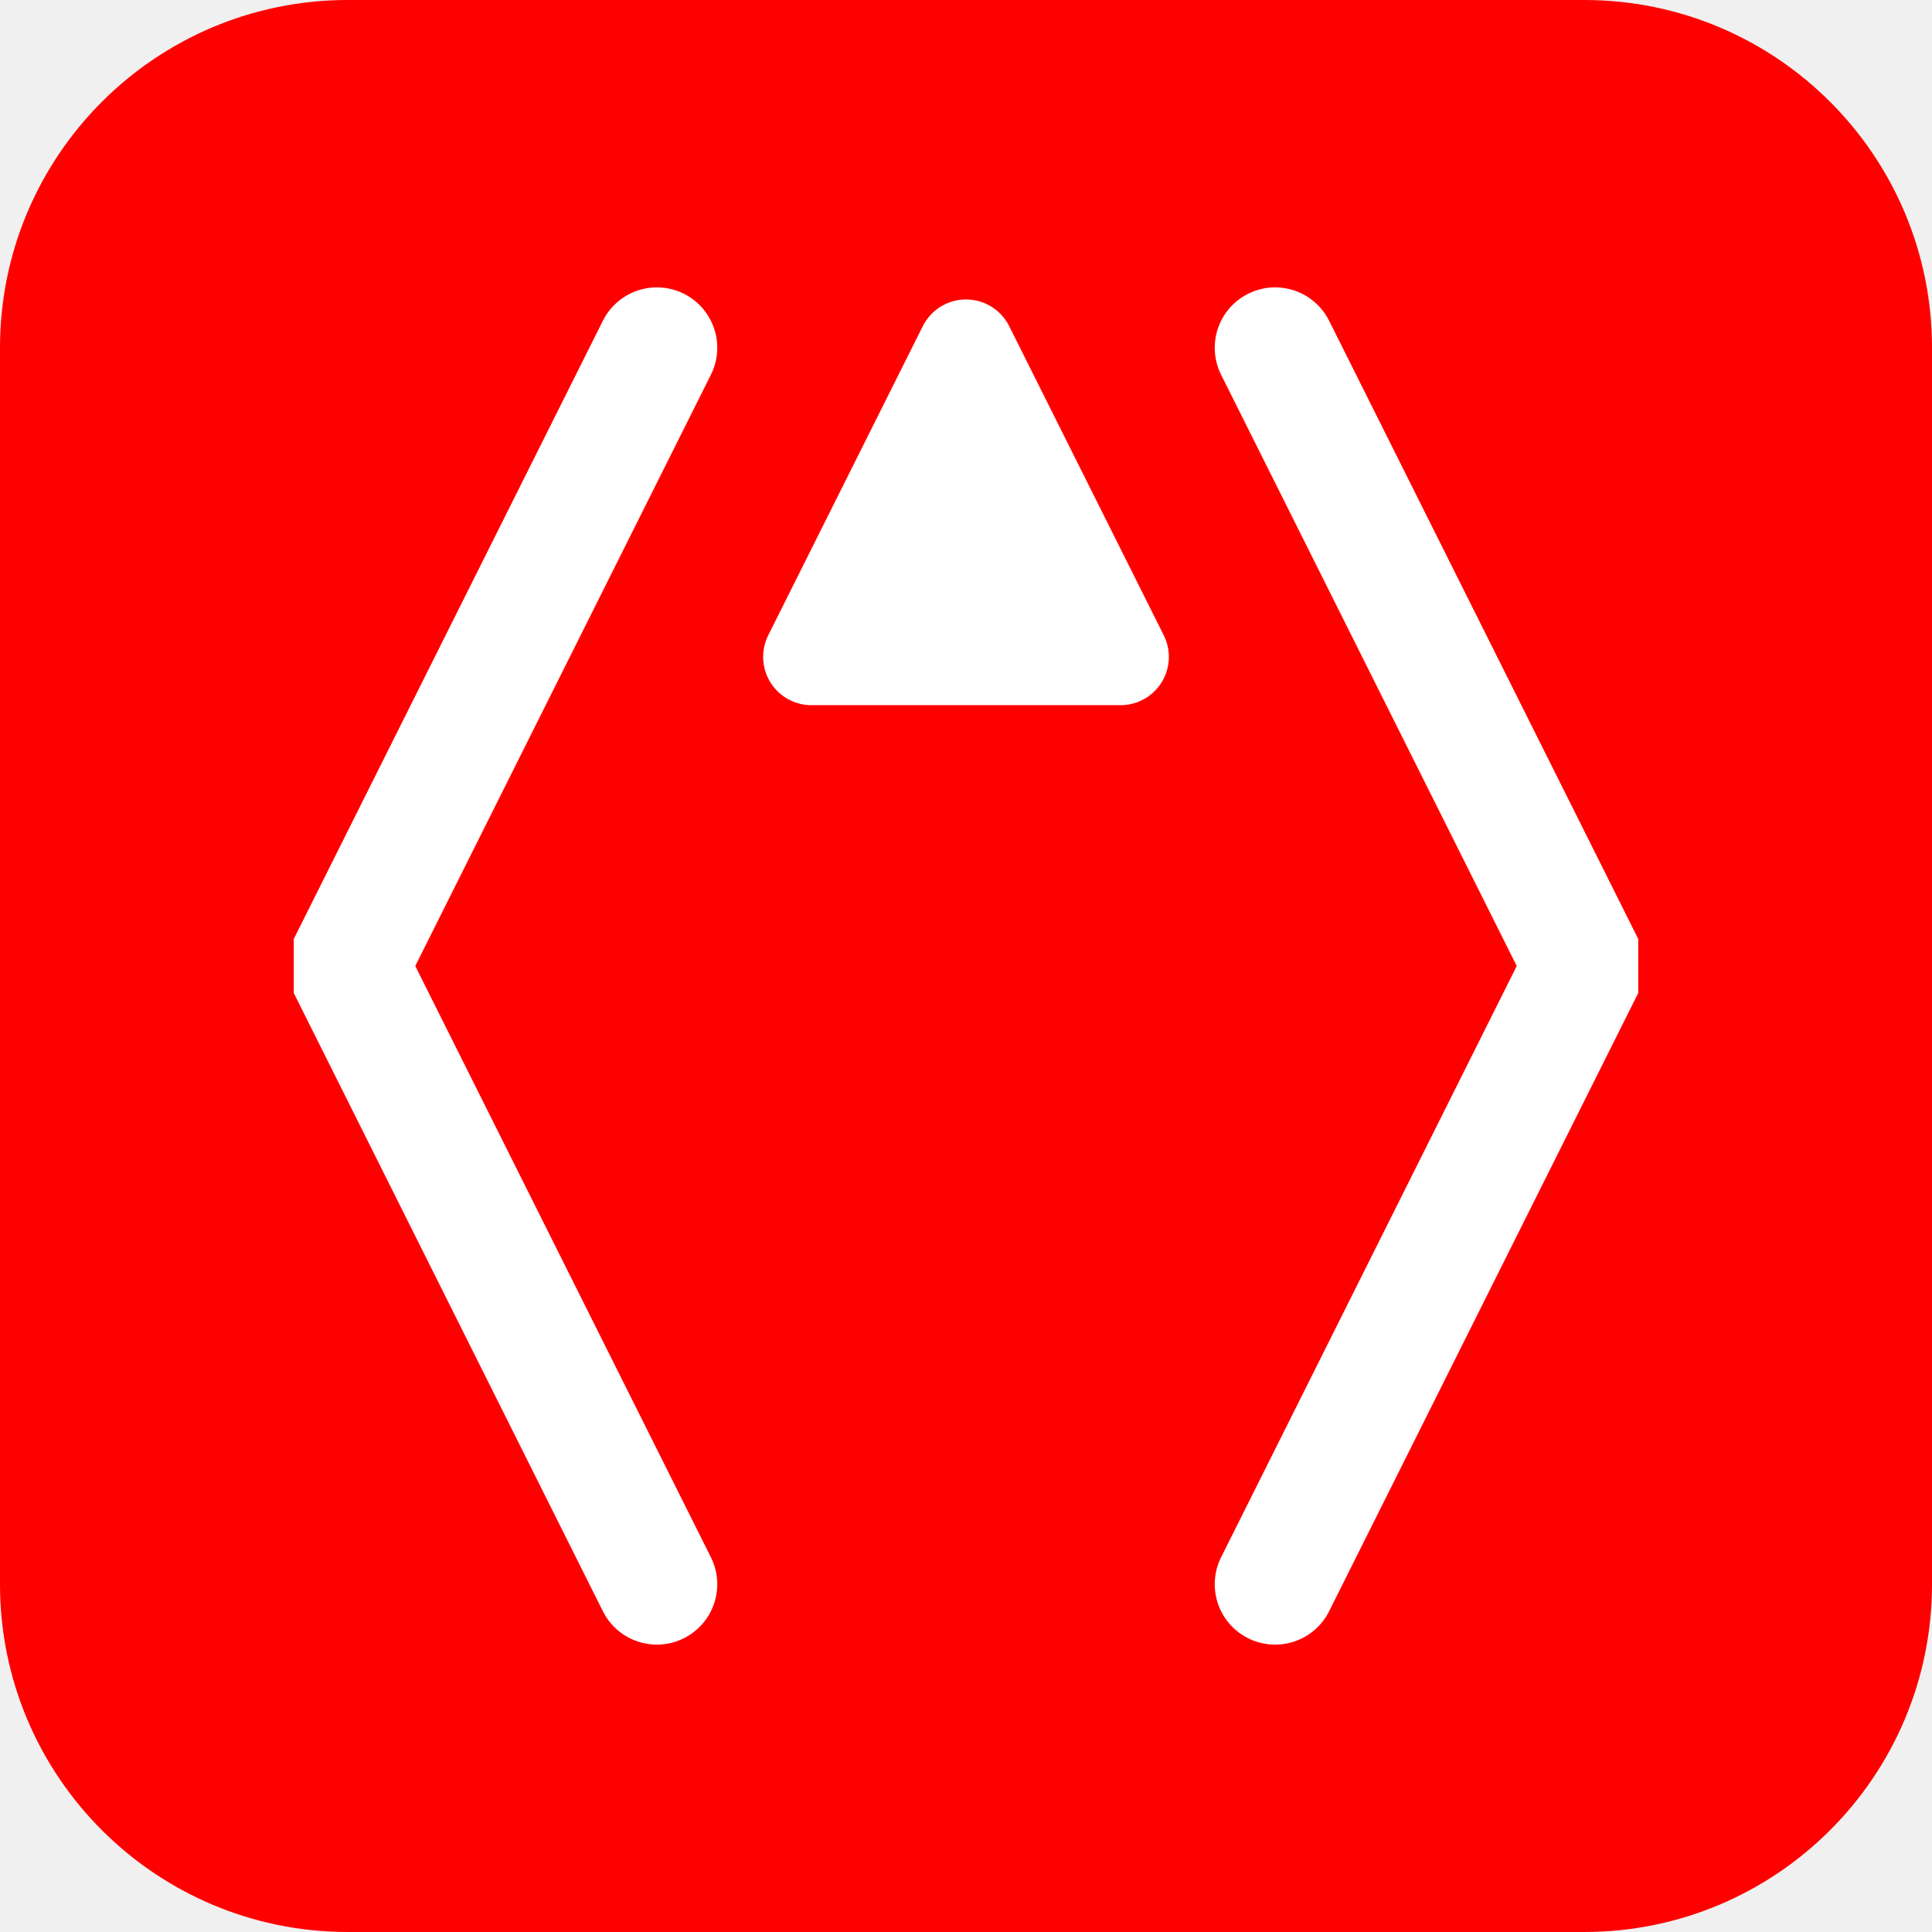
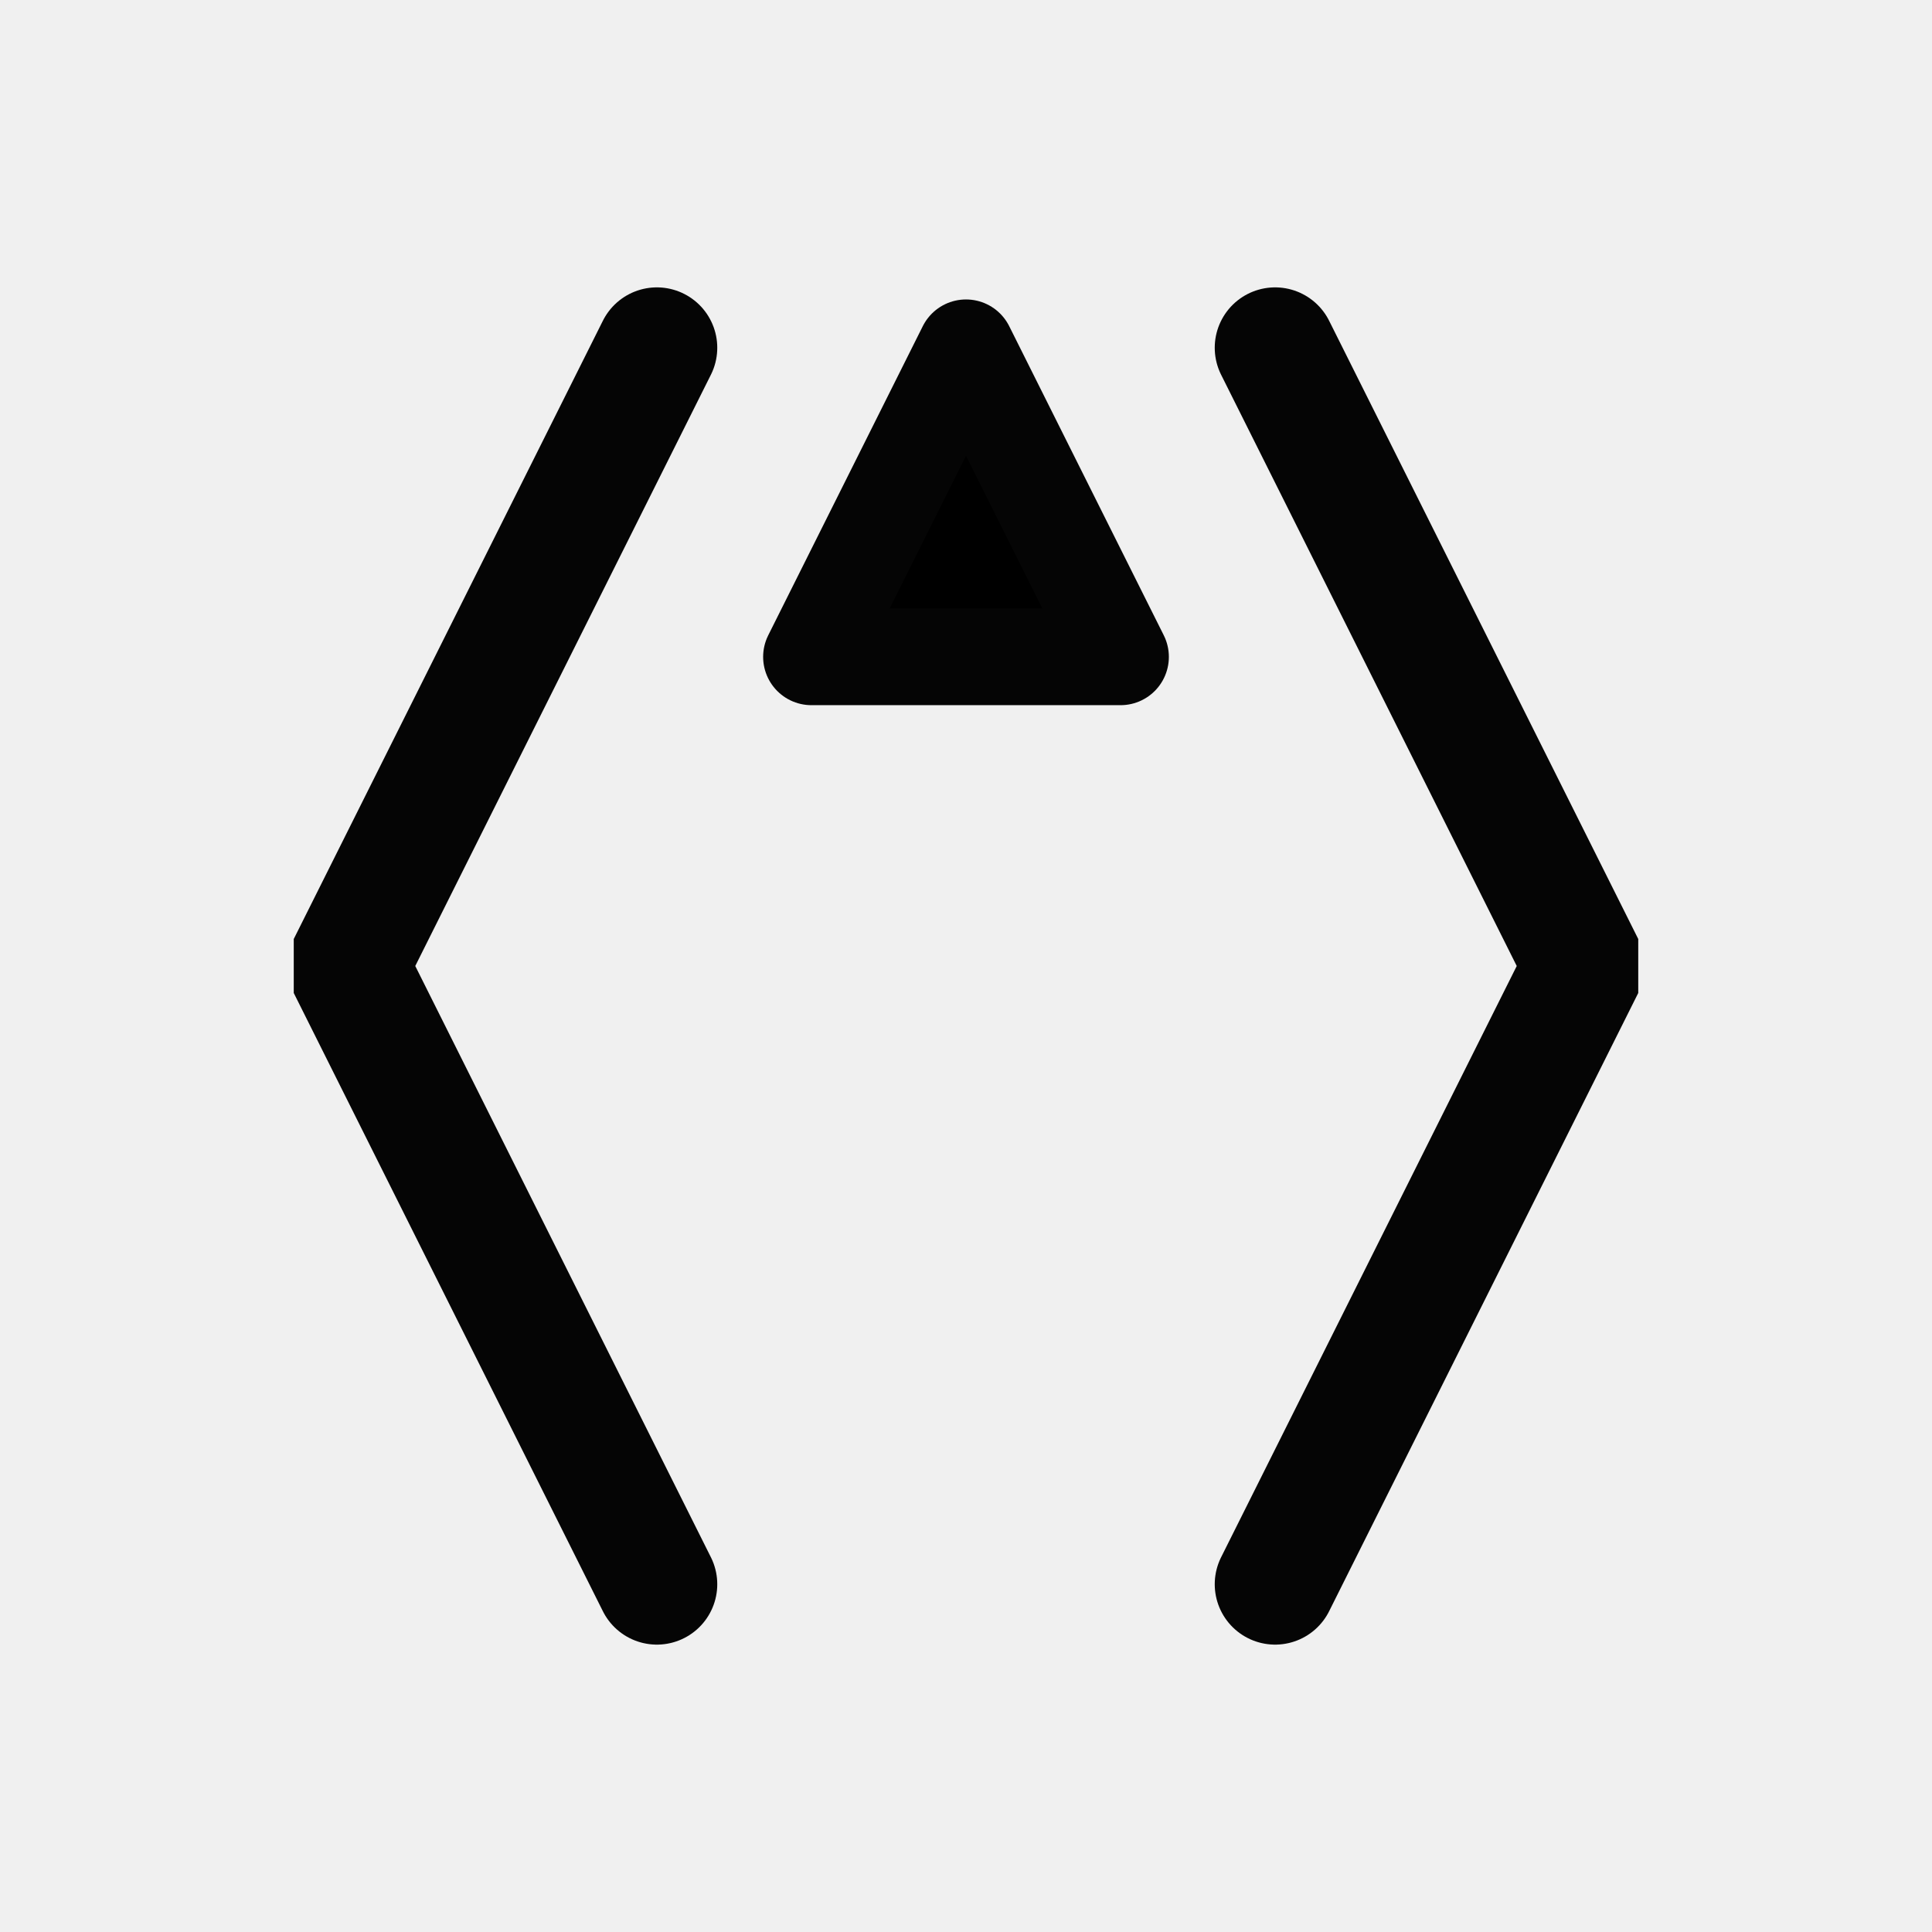
- <svg xmlns="http://www.w3.org/2000/svg" width="21.167mm" height="21.167mm" viewBox="0 0 75 75" id="svg2" version="1.1">
+ <svg xmlns="http://www.w3.org/2000/svg" version="1.1" id="svg2" viewBox="0 0 75 75" height="21.167mm" width="21.167mm">
  <defs id="defs4" />
-   <g id="layer1" transform="translate(-34.5,-906.8622)">
-     <rect style="color:#000000;clip-rule:nonzero;display:inline;overflow:visible;visibility:visible;opacity:1;isolation:auto;mix-blend-mode:normal;color-interpolation:sRGB;color-interpolation-filters:linearRGB;solid-color:#000000;solid-opacity:1;fill:#ff0000;fill-opacity:1;fill-rule:evenodd;stroke:#ff0000;stroke-width:3;stroke-linecap:butt;stroke-linejoin:miter;stroke-miterlimit:4;stroke-dasharray:none;stroke-dashoffset:0;stroke-opacity:1;marker-start:none;color-rendering:auto;image-rendering:auto;shape-rendering:auto;text-rendering:auto;enable-background:accumulate" id="rect4176" width="72" height="72" x="36" y="908.362" ry="12" />
-     <g id="g1734" style="stroke-width:3.75;stroke-miterlimit:4;stroke-dasharray:none;stroke:#ffffff" transform="translate(108,-36)">
-       <path id="path1678-2" d="m -48,956.362 -12,24 12,24" style="fill:none;stroke:#ffffff;stroke-width:4.688;stroke-linecap:round;stroke-linejoin:bevel;stroke-miterlimit:4;stroke-dasharray:none;stroke-opacity:1" />
-       <path id="path1678-9-7" d="m -24,956.362 12,24 -12,24" style="fill:none;stroke:#ffffff;stroke-width:4.688;stroke-linecap:round;stroke-linejoin:bevel;stroke-miterlimit:4;stroke-dasharray:none;stroke-opacity:1" />
-       <path id="path1729" d="m -42,968.362 6,-12 6,12 z" style="fill:#ffffff;stroke:#ffffff;stroke-width:3.75;stroke-linecap:round;stroke-linejoin:round;stroke-miterlimit:4;stroke-dasharray:none;stroke-opacity:1" />
-     </g>
+   <g transform="translate(-34.5,-906.8622)" id="layer1">
+     <path id="path1678-2" d="m 60,920.362 -12,24 12,24" style="fill:none;stroke:#050505;stroke-width:4.688;stroke-linecap:round;stroke-linejoin:bevel;stroke-miterlimit:4;stroke-dasharray:none;stroke-opacity:1" />
+     <path id="path1678-9-7" d="m 84,920.362 12,24 -12,24" style="fill:none;stroke:#050505;stroke-width:4.688;stroke-linecap:round;stroke-linejoin:bevel;stroke-miterlimit:4;stroke-dasharray:none;stroke-opacity:1" />
+     <path id="path1729" d="m 66,932.362 6,-12 6,12 z" style="fill:#000000;stroke:#050505;stroke-width:3.75;stroke-linecap:round;stroke-linejoin:round;stroke-miterlimit:4;stroke-dasharray:none;stroke-opacity:1;fill-opacity:1" />
  </g>
</svg>
